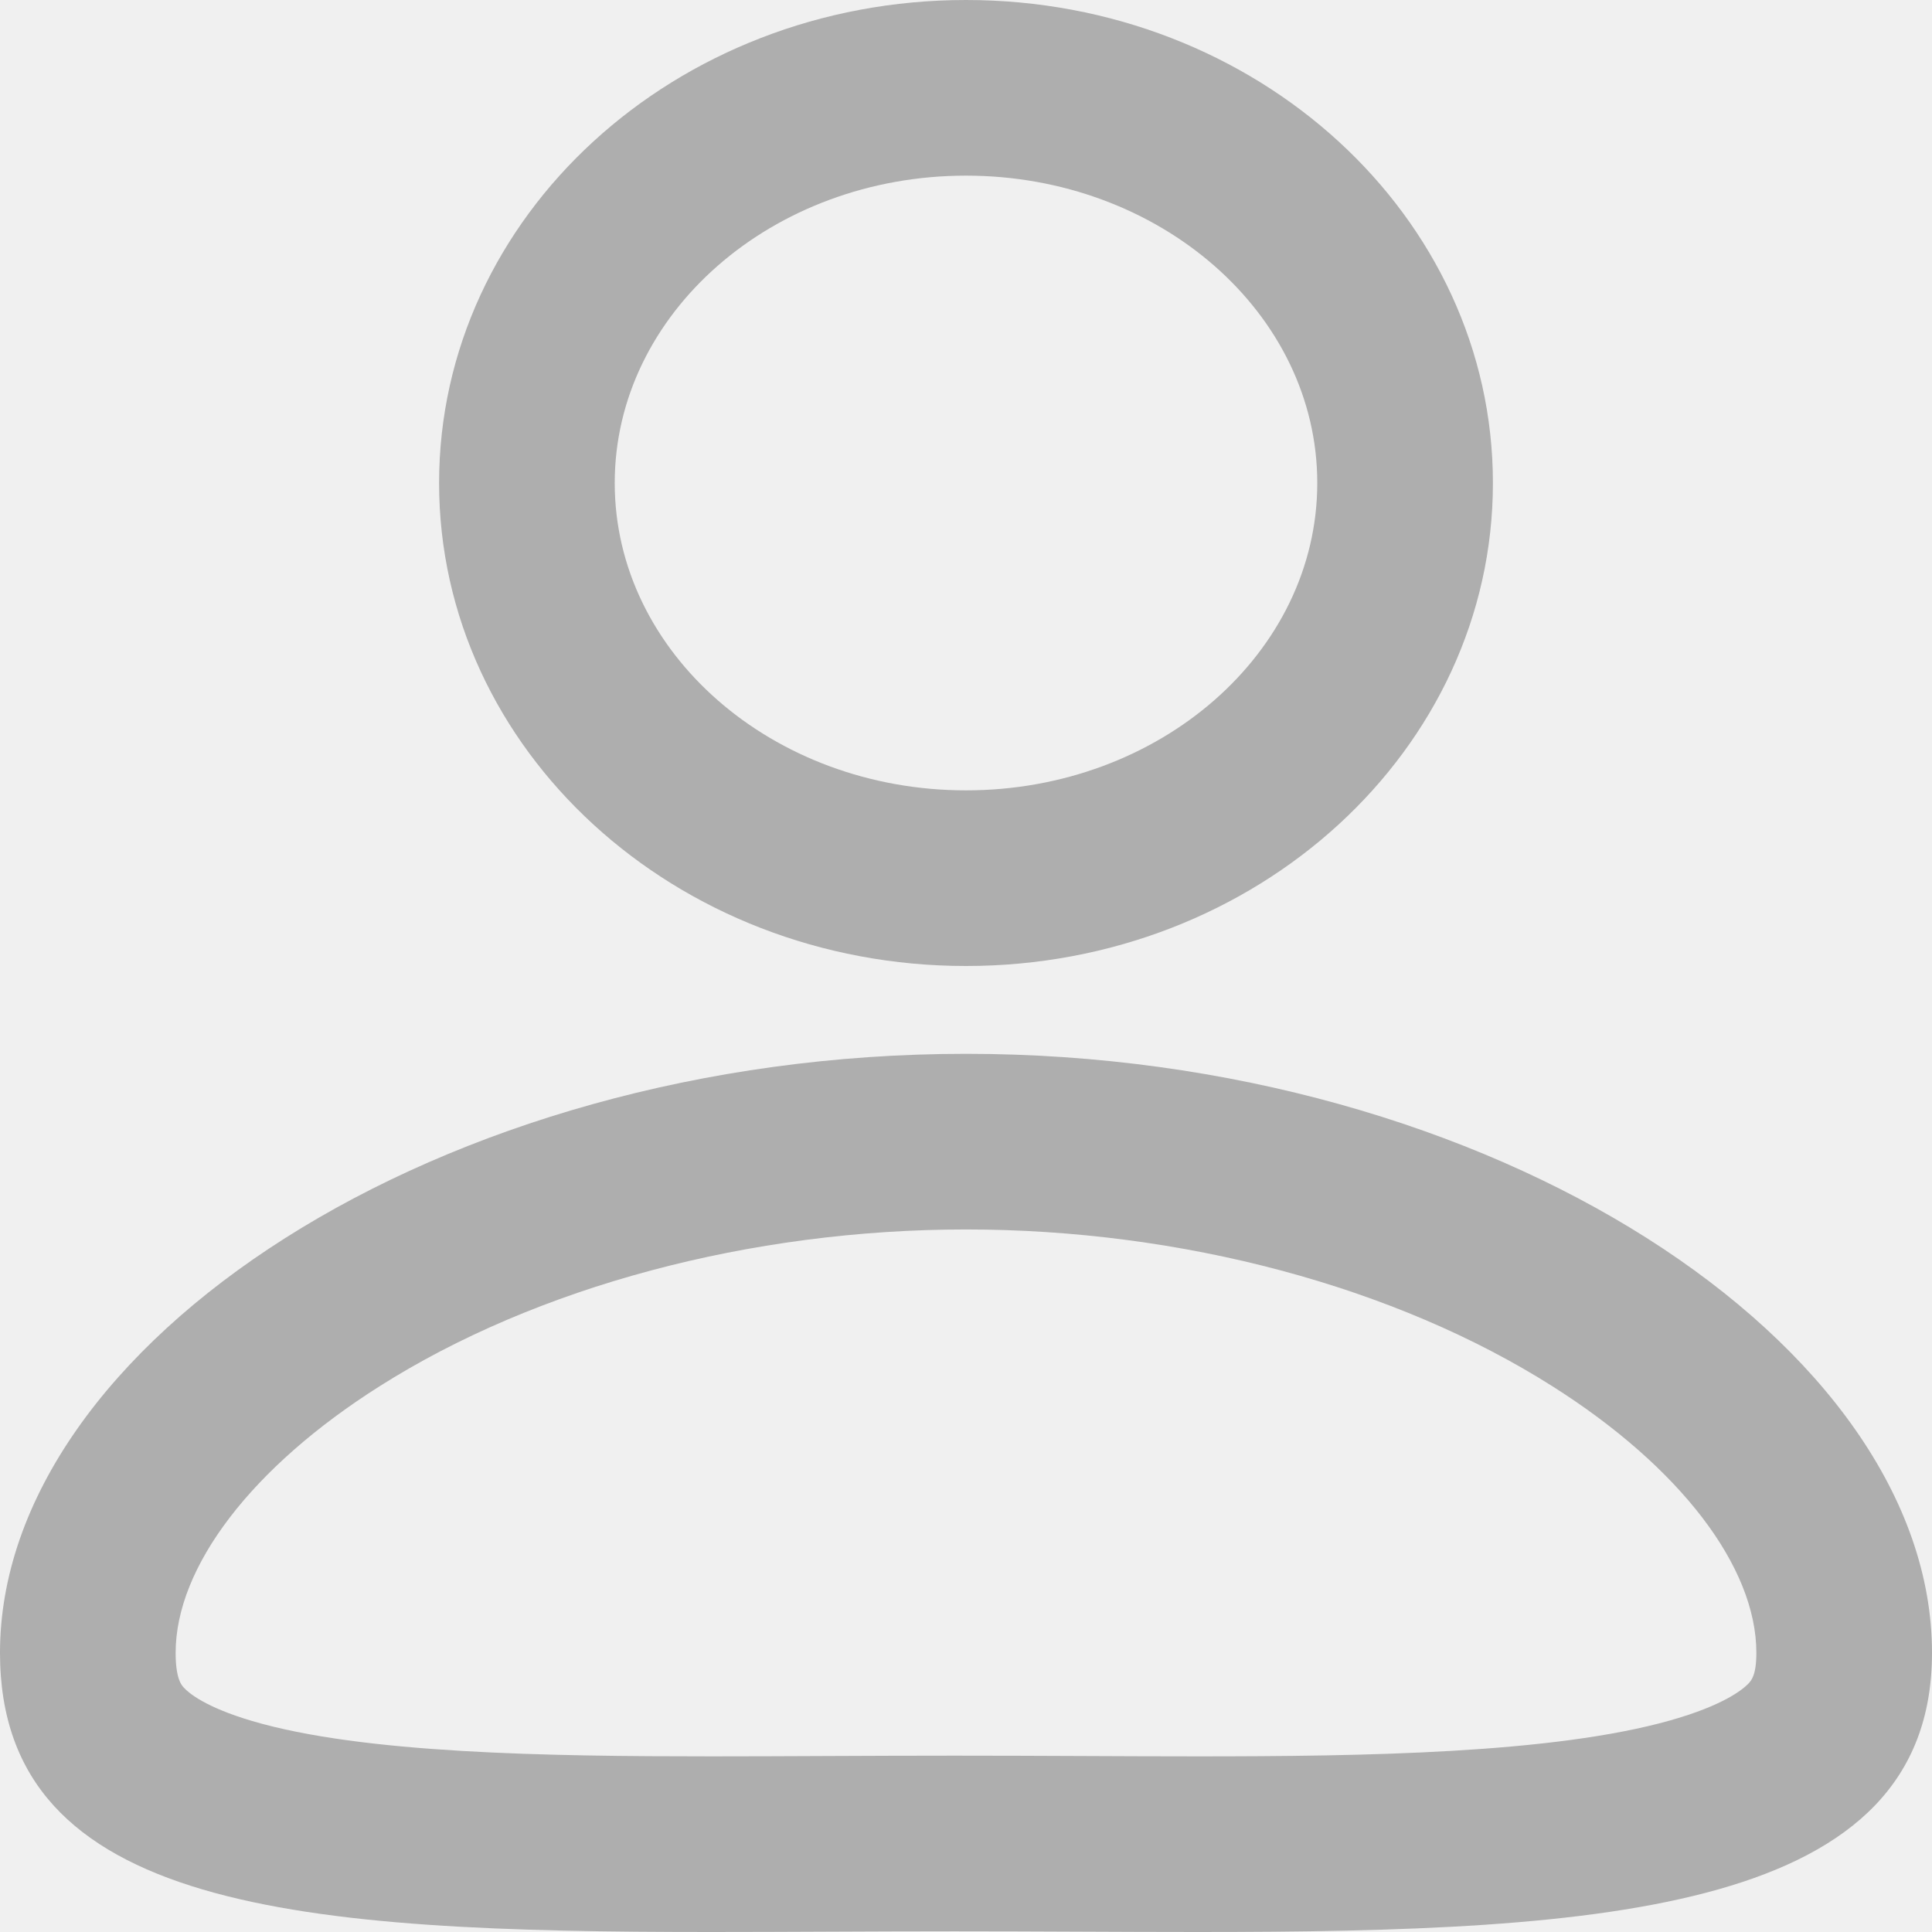
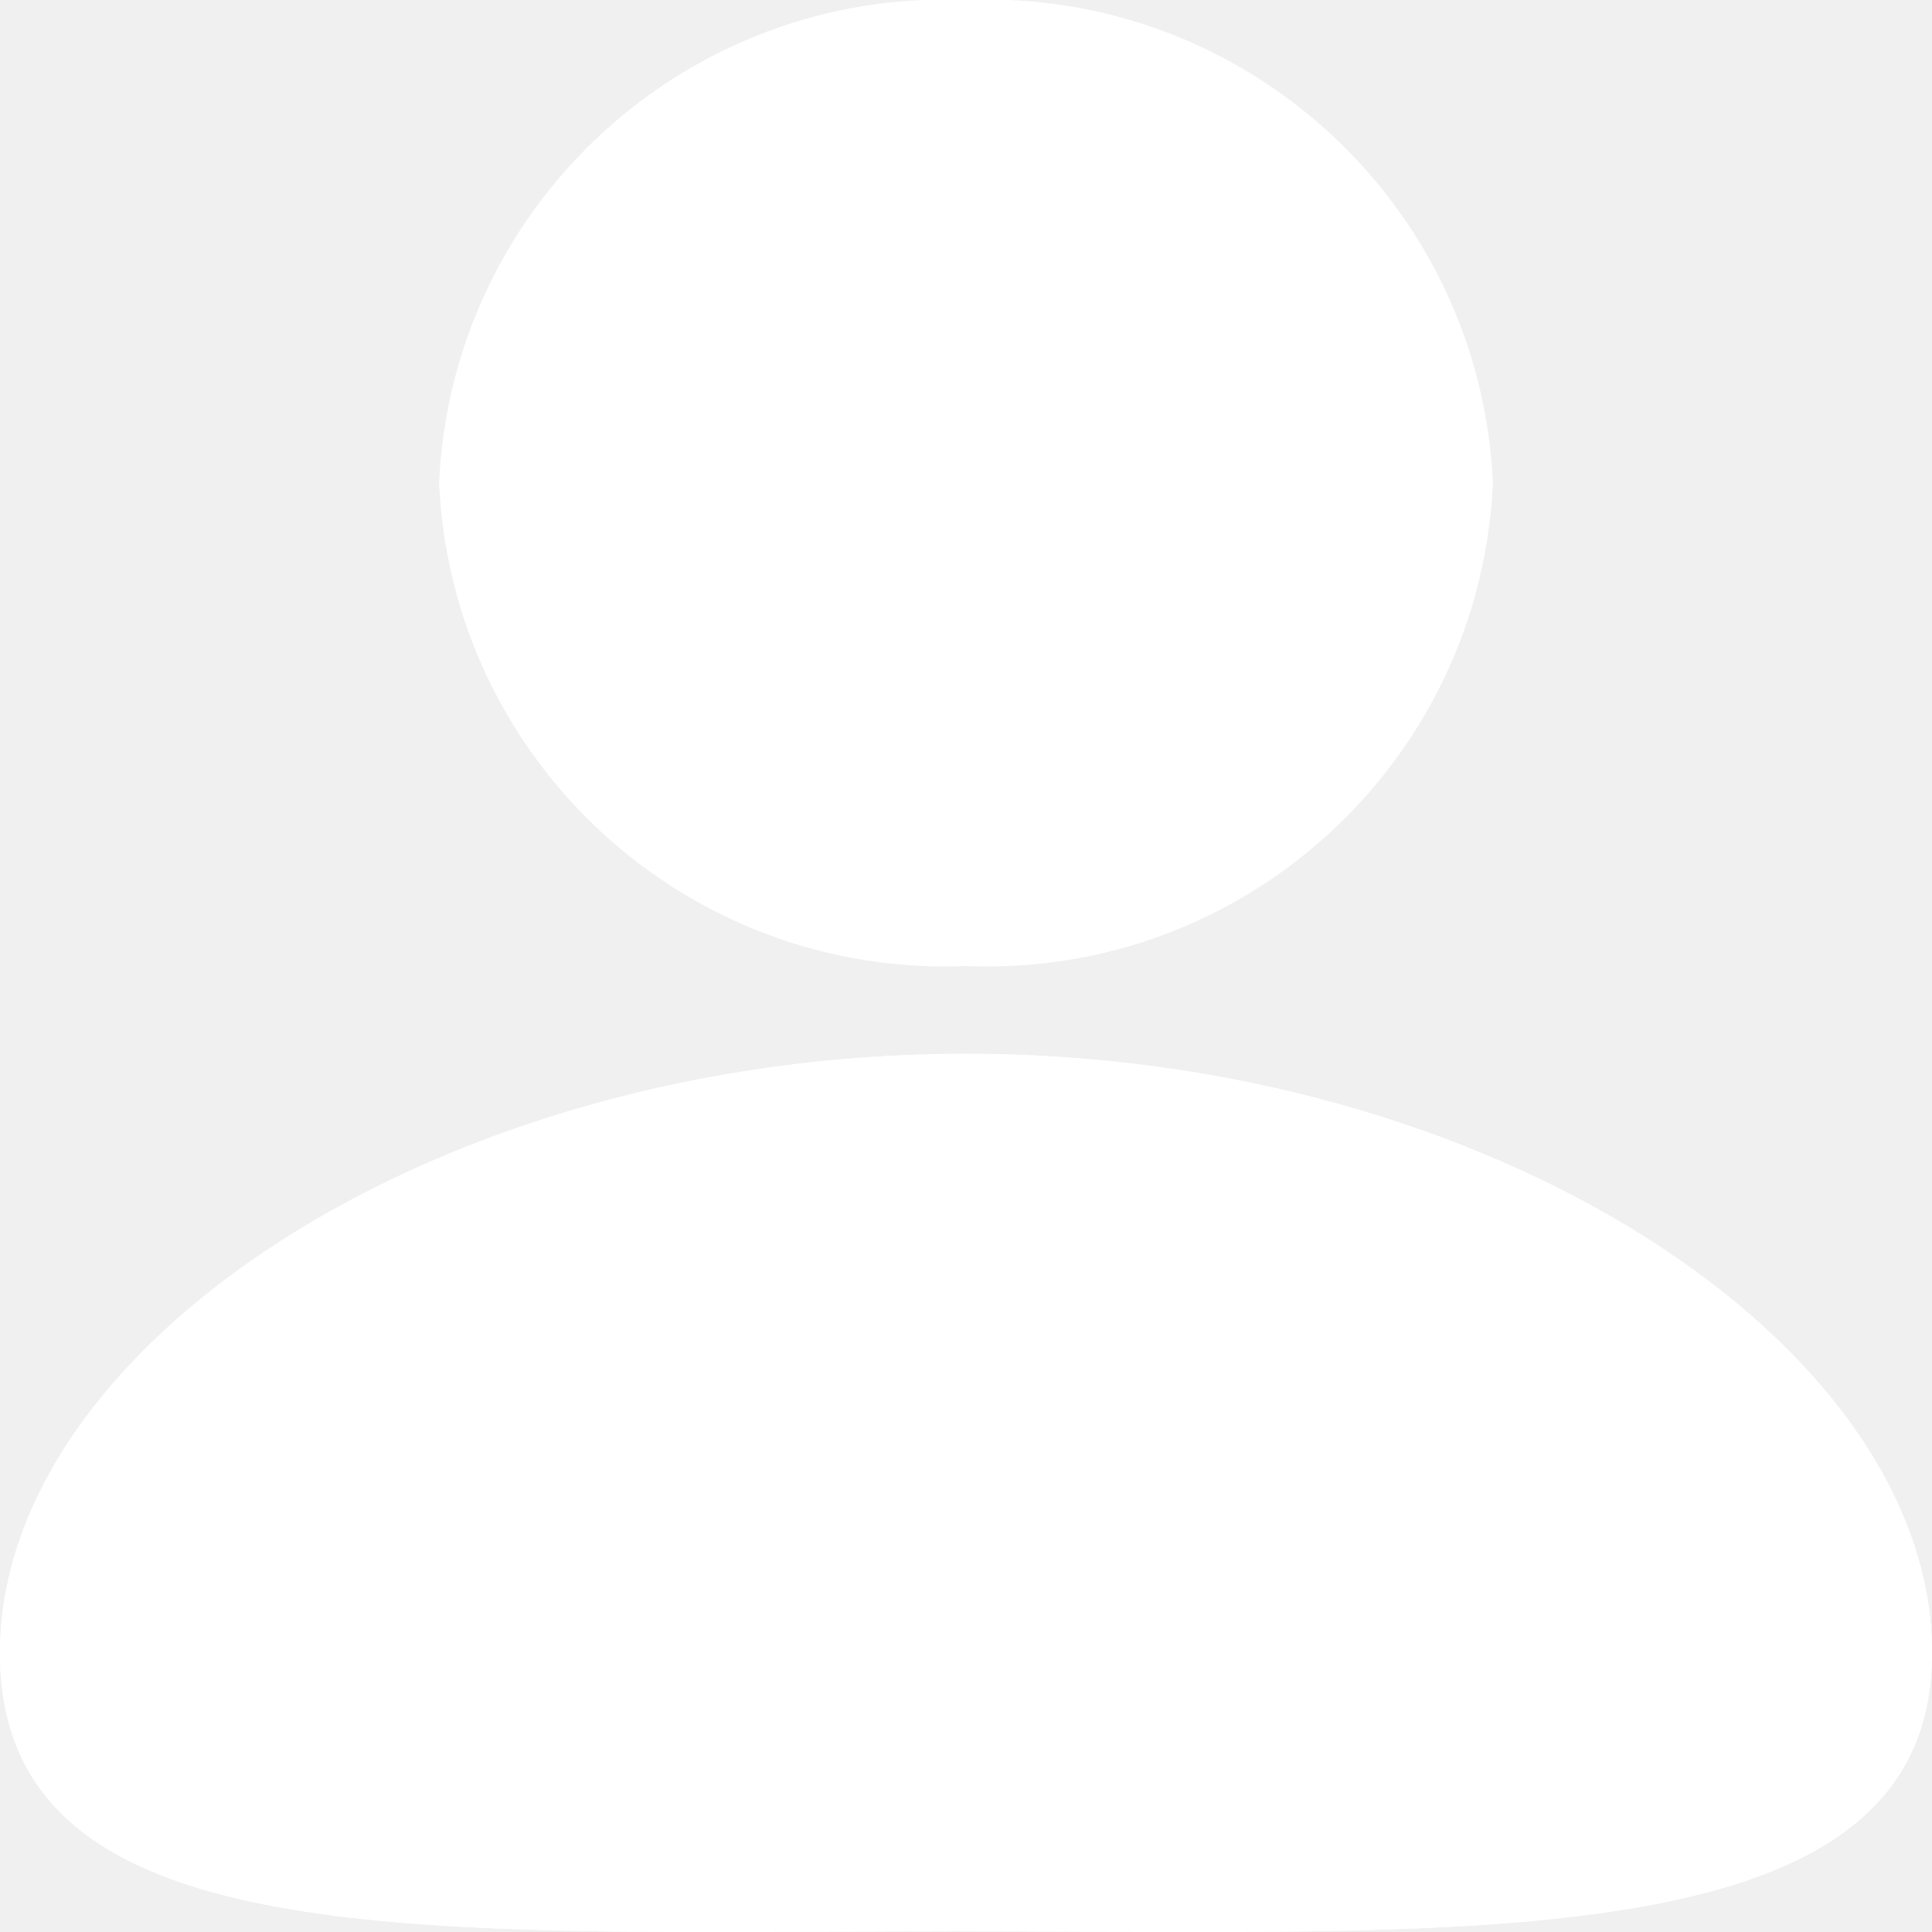
<svg xmlns="http://www.w3.org/2000/svg" width="22" height="22" viewBox="0 0 22 22">
  <g id="Group_233" data-name="Group 233" transform="translate(-326 -766)">
-     <g id="Path" transform="translate(331 766)" fill="none" stroke-miterlimit="10" opacity="0.4">
-       <path d="M0,5.5A5.766,5.766,0,0,0,6,11a5.766,5.766,0,0,0,6-5.5A5.766,5.766,0,0,0,6,0,5.765,5.765,0,0,0,0,5.5Z" stroke="none" />
-       <path d="M 6 2 C 3.794 2 2 3.57 2 5.5 C 2 7.43 3.794 9 6 9 C 8.206 9 10 7.43 10 5.5 C 10 3.57 8.206 2 6 2 M 6 0 C 9.314 0 12 2.462 12 5.5 C 12 8.537 9.314 11 6 11 C 2.686 11 0 8.537 0 5.5 C 0 2.462 2.686 0 6 0 Z" stroke="none" fill="#4a4a4a" />
+     <g id="Path" transform="translate(331 766)" fill="none" stroke-miterlimit="10">
+       <path d="M0,5.5A5.766,5.766,0,0,0,6,11a5.766,5.766,0,0,0,6-5.5A5.766,5.766,0,0,0,6,0,5.765,5.765,0,0,0,0,5.5Z" stroke="none" fill="#ffffff" />
+       <path d="M 6 2 C 3.794 2 2 3.57 2 5.5 C 2 7.43 3.794 9 6 9 C 8.206 9 10 7.43 10 5.5 C 10 3.57 8.206 2 6 2 M 6 0 C 9.314 0 12 2.462 12 5.5 C 12 8.537 9.314 11 6 11 C 2.686 11 0 8.537 0 5.5 C 0 2.462 2.686 0 6 0 Z" stroke="none" />
    </g>
-     <g id="Path-2" data-name="Path" transform="translate(326 778)" fill="none" stroke-miterlimit="10" opacity="0.4">
+     <g id="Path-2" data-name="Path" transform="translate(326 778)" fill="#ffffff" stroke-miterlimit="10">
      <path d="M0,6.821C0,9.765,3.441,10,8.1,10c.883,0,1.809-.009,2.766-.009S12.751,10,13.634,10C18.3,10,22,9.766,22,6.821,22,3.319,17,0,11,0S0,3.319,0,6.821Z" stroke="none" />
-       <path d="M 13.635 8 C 15.54 8 17.685 7.968 19.021 7.59 C 19.622 7.42 19.841 7.242 19.908 7.173 C 19.942 7.137 20 7.077 20 6.821 C 20 5.842 19.133 4.707 17.68 3.787 C 15.889 2.651 13.454 2 11 2 C 8.546 2 6.111 2.651 4.32 3.787 C 2.867 4.707 2 5.842 2 6.821 C 2 7.115 2.067 7.189 2.092 7.216 C 2.148 7.278 2.336 7.439 2.87 7.597 C 4.129 7.969 6.231 8 8.103 8 C 8.533 8 8.973 7.998 9.422 7.996 C 9.891 7.994 10.377 7.992 10.869 7.992 C 11.361 7.992 11.846 7.994 12.315 7.996 C 12.764 7.998 13.205 8 13.635 8 M 13.635 10 C 12.751 10 11.824 9.992 10.869 9.992 C 9.913 9.992 8.986 10 8.103 10 C 3.441 10 2.643737843754934e-06 9.765 2.643737843754934e-06 6.821 C 2.643737843754934e-06 3.319 4.997 1.525573679828085e-06 11 1.525573679828085e-06 C 17.003 1.525573679828085e-06 22 3.319 22 6.821 C 22 9.766 18.298 10 13.635 10 Z" stroke="none" fill="#4a4a4a" />
+       <path d="M 13.635 8 C 15.54 8 17.685 7.968 19.021 7.59 C 19.622 7.42 19.841 7.242 19.908 7.173 C 19.942 7.137 20 7.077 20 6.821 C 20 5.842 19.133 4.707 17.68 3.787 C 15.889 2.651 13.454 2 11 2 C 8.546 2 6.111 2.651 4.32 3.787 C 2.867 4.707 2 5.842 2 6.821 C 2 7.115 2.067 7.189 2.092 7.216 C 2.148 7.278 2.336 7.439 2.87 7.597 C 4.129 7.969 6.231 8 8.103 8 C 8.533 8 8.973 7.998 9.422 7.996 C 9.891 7.994 10.377 7.992 10.869 7.992 C 11.361 7.992 11.846 7.994 12.315 7.996 C 12.764 7.998 13.205 8 13.635 8 M 13.635 10 C 12.751 10 11.824 9.992 10.869 9.992 C 9.913 9.992 8.986 10 8.103 10 C 3.441 10 2.643737843754934e-06 9.765 2.643737843754934e-06 6.821 C 2.643737843754934e-06 3.319 4.997 1.525573679828085e-06 11 1.525573679828085e-06 C 17.003 1.525573679828085e-06 22 3.319 22 6.821 C 22 9.766 18.298 10 13.635 10 Z" stroke="none" />
    </g>
  </g>
</svg>
